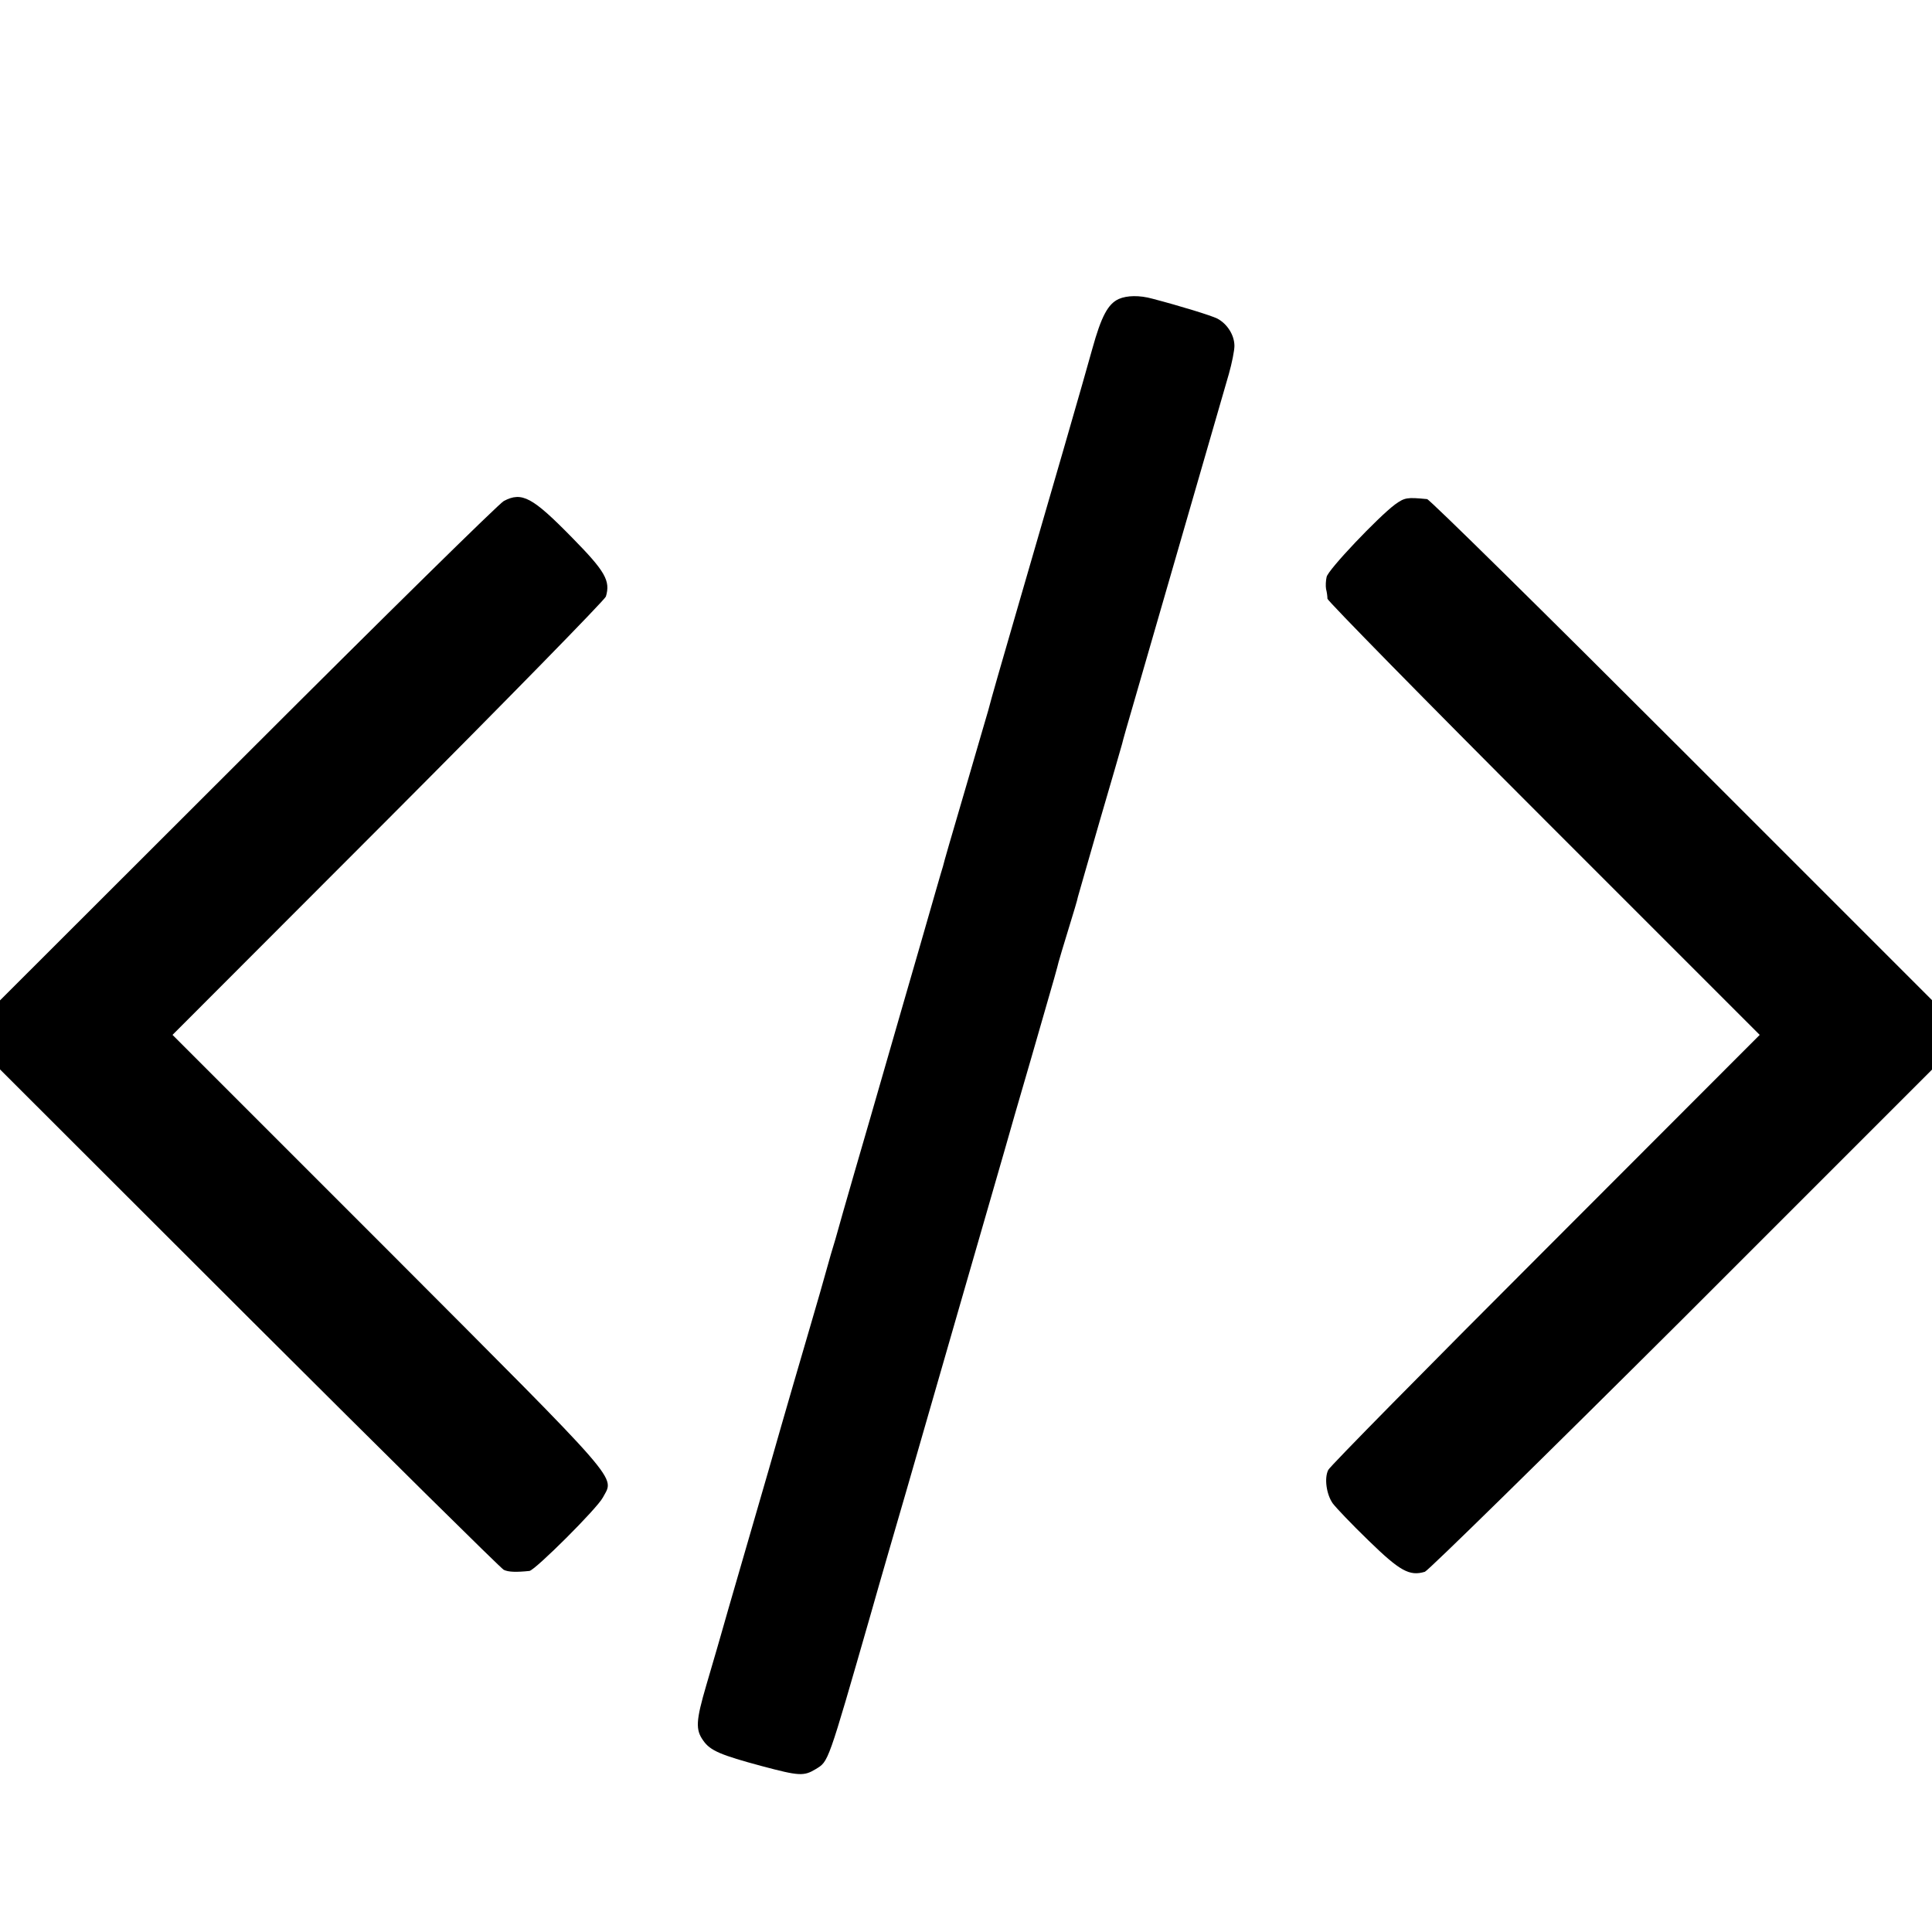
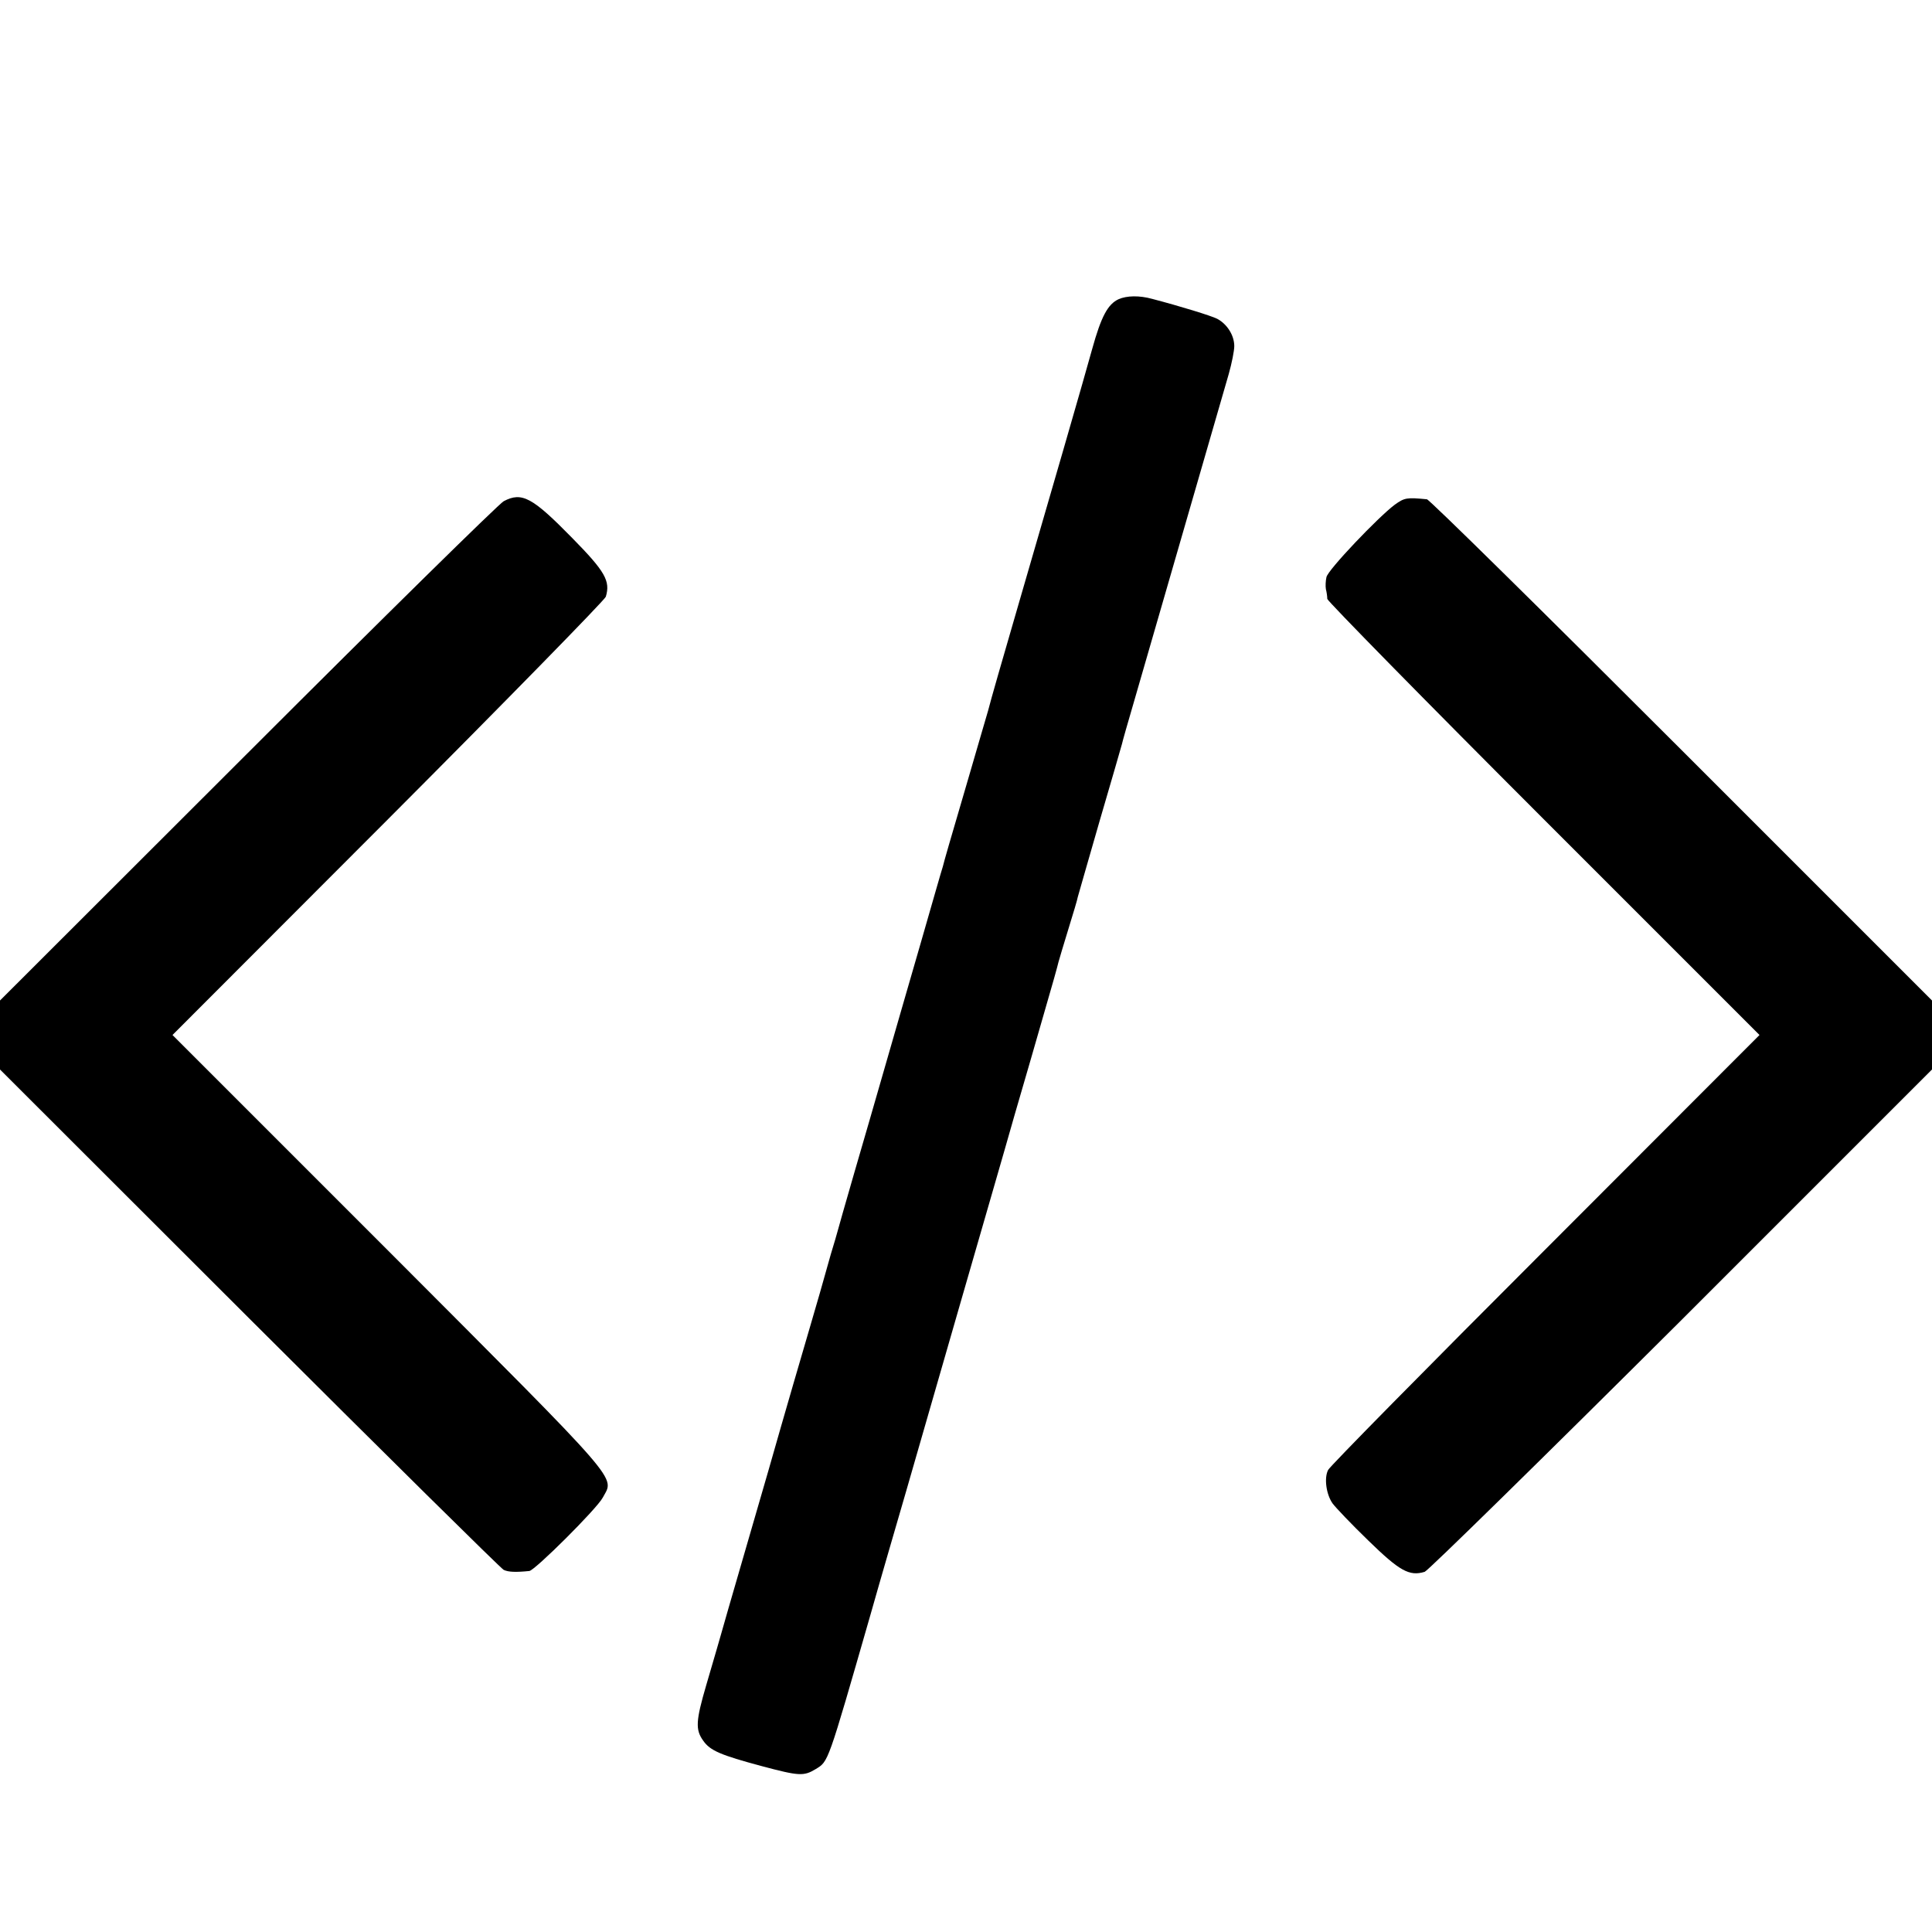
- <svg xmlns="http://www.w3.org/2000/svg" version="1.0" width="16pt" height="16pt" viewBox="0 0 16 16" preserveAspectRatio="xMidYMid meet">
-   <g transform="translate(0,16) scale(0.002286,-0.002286)" fill="#000000" stroke="none">
+ <svg xmlns="http://www.w3.org/2000/svg" version="1.0" width="700pt" height="700pt" viewBox="0 0 700 700" preserveAspectRatio="xMidYMid meet">
+   <g transform="translate(0,700) scale(0.1,-0.1)" fill="#000000" stroke="none">
    <path d="M4053 5916 c-39 -18 -63 -62 -96 -181 -23 -85 -165 -575 -264 -915 -62 -213 -104 -359 -113 -395 -5 -16 -36 -124 -70 -240 -71 -242 -89 -304 -94 -325 -3 -8 -39 -134 -81 -280 -42 -146 -101 -348 -130 -450 -29 -102 -79 -273 -110 -380 -31 -107 -58 -202 -60 -210 -2 -8 -13 -46 -25 -85 -11 -38 -22 -77 -24 -85 -2 -8 -24 -85 -49 -170 -25 -85 -94 -321 -152 -525 -59 -203 -124 -428 -145 -500 -20 -71 -40 -139 -43 -150 -3 -11 -20 -69 -38 -130 -38 -130 -40 -162 -11 -202 25 -36 63 -52 212 -92 135 -36 152 -37 195 -11 47 29 42 14 199 560 35 124 94 326 130 450 36 124 124 430 196 680 72 250 161 556 196 680 36 124 86 295 110 380 25 85 47 164 49 174 3 11 19 65 36 120 17 55 33 108 34 116 2 8 38 132 79 275 42 143 78 268 81 279 2 10 22 80 44 155 86 297 324 1120 343 1186 11 39 20 84 20 101 0 39 -26 80 -62 99 -22 11 -132 45 -235 72 -47 13 -92 12 -122 -1z" />
    <path d="M1825 5184 c-16 -8 -434 -419 -927 -912 l-898 -897 0 -125 0 -125 902 -901 c497 -496 912 -906 923 -912 17 -8 44 -9 93 -4 21 3 245 226 266 266 42 79 83 32 -777 894 l-782 782 782 783 c429 430 784 793 788 805 17 57 -2 91 -122 213 -144 147 -182 168 -248 133z" />
    <path d="M5053 5171 c-60 -45 -242 -236 -247 -262 -3 -13 -4 -33 -2 -44 3 -11 5 -27 5 -35 1 -8 353 -367 783 -797 l783 -783 -777 -778 c-427 -427 -781 -786 -786 -798 -15 -29 -7 -88 16 -121 11 -15 69 -76 130 -135 113 -110 148 -130 204 -113 12 4 431 415 931 913 l907 907 0 125 0 125 -908 908 c-499 499 -914 908 -922 908 -73 7 -81 6 -117 -20z" />
  </g>
</svg>
